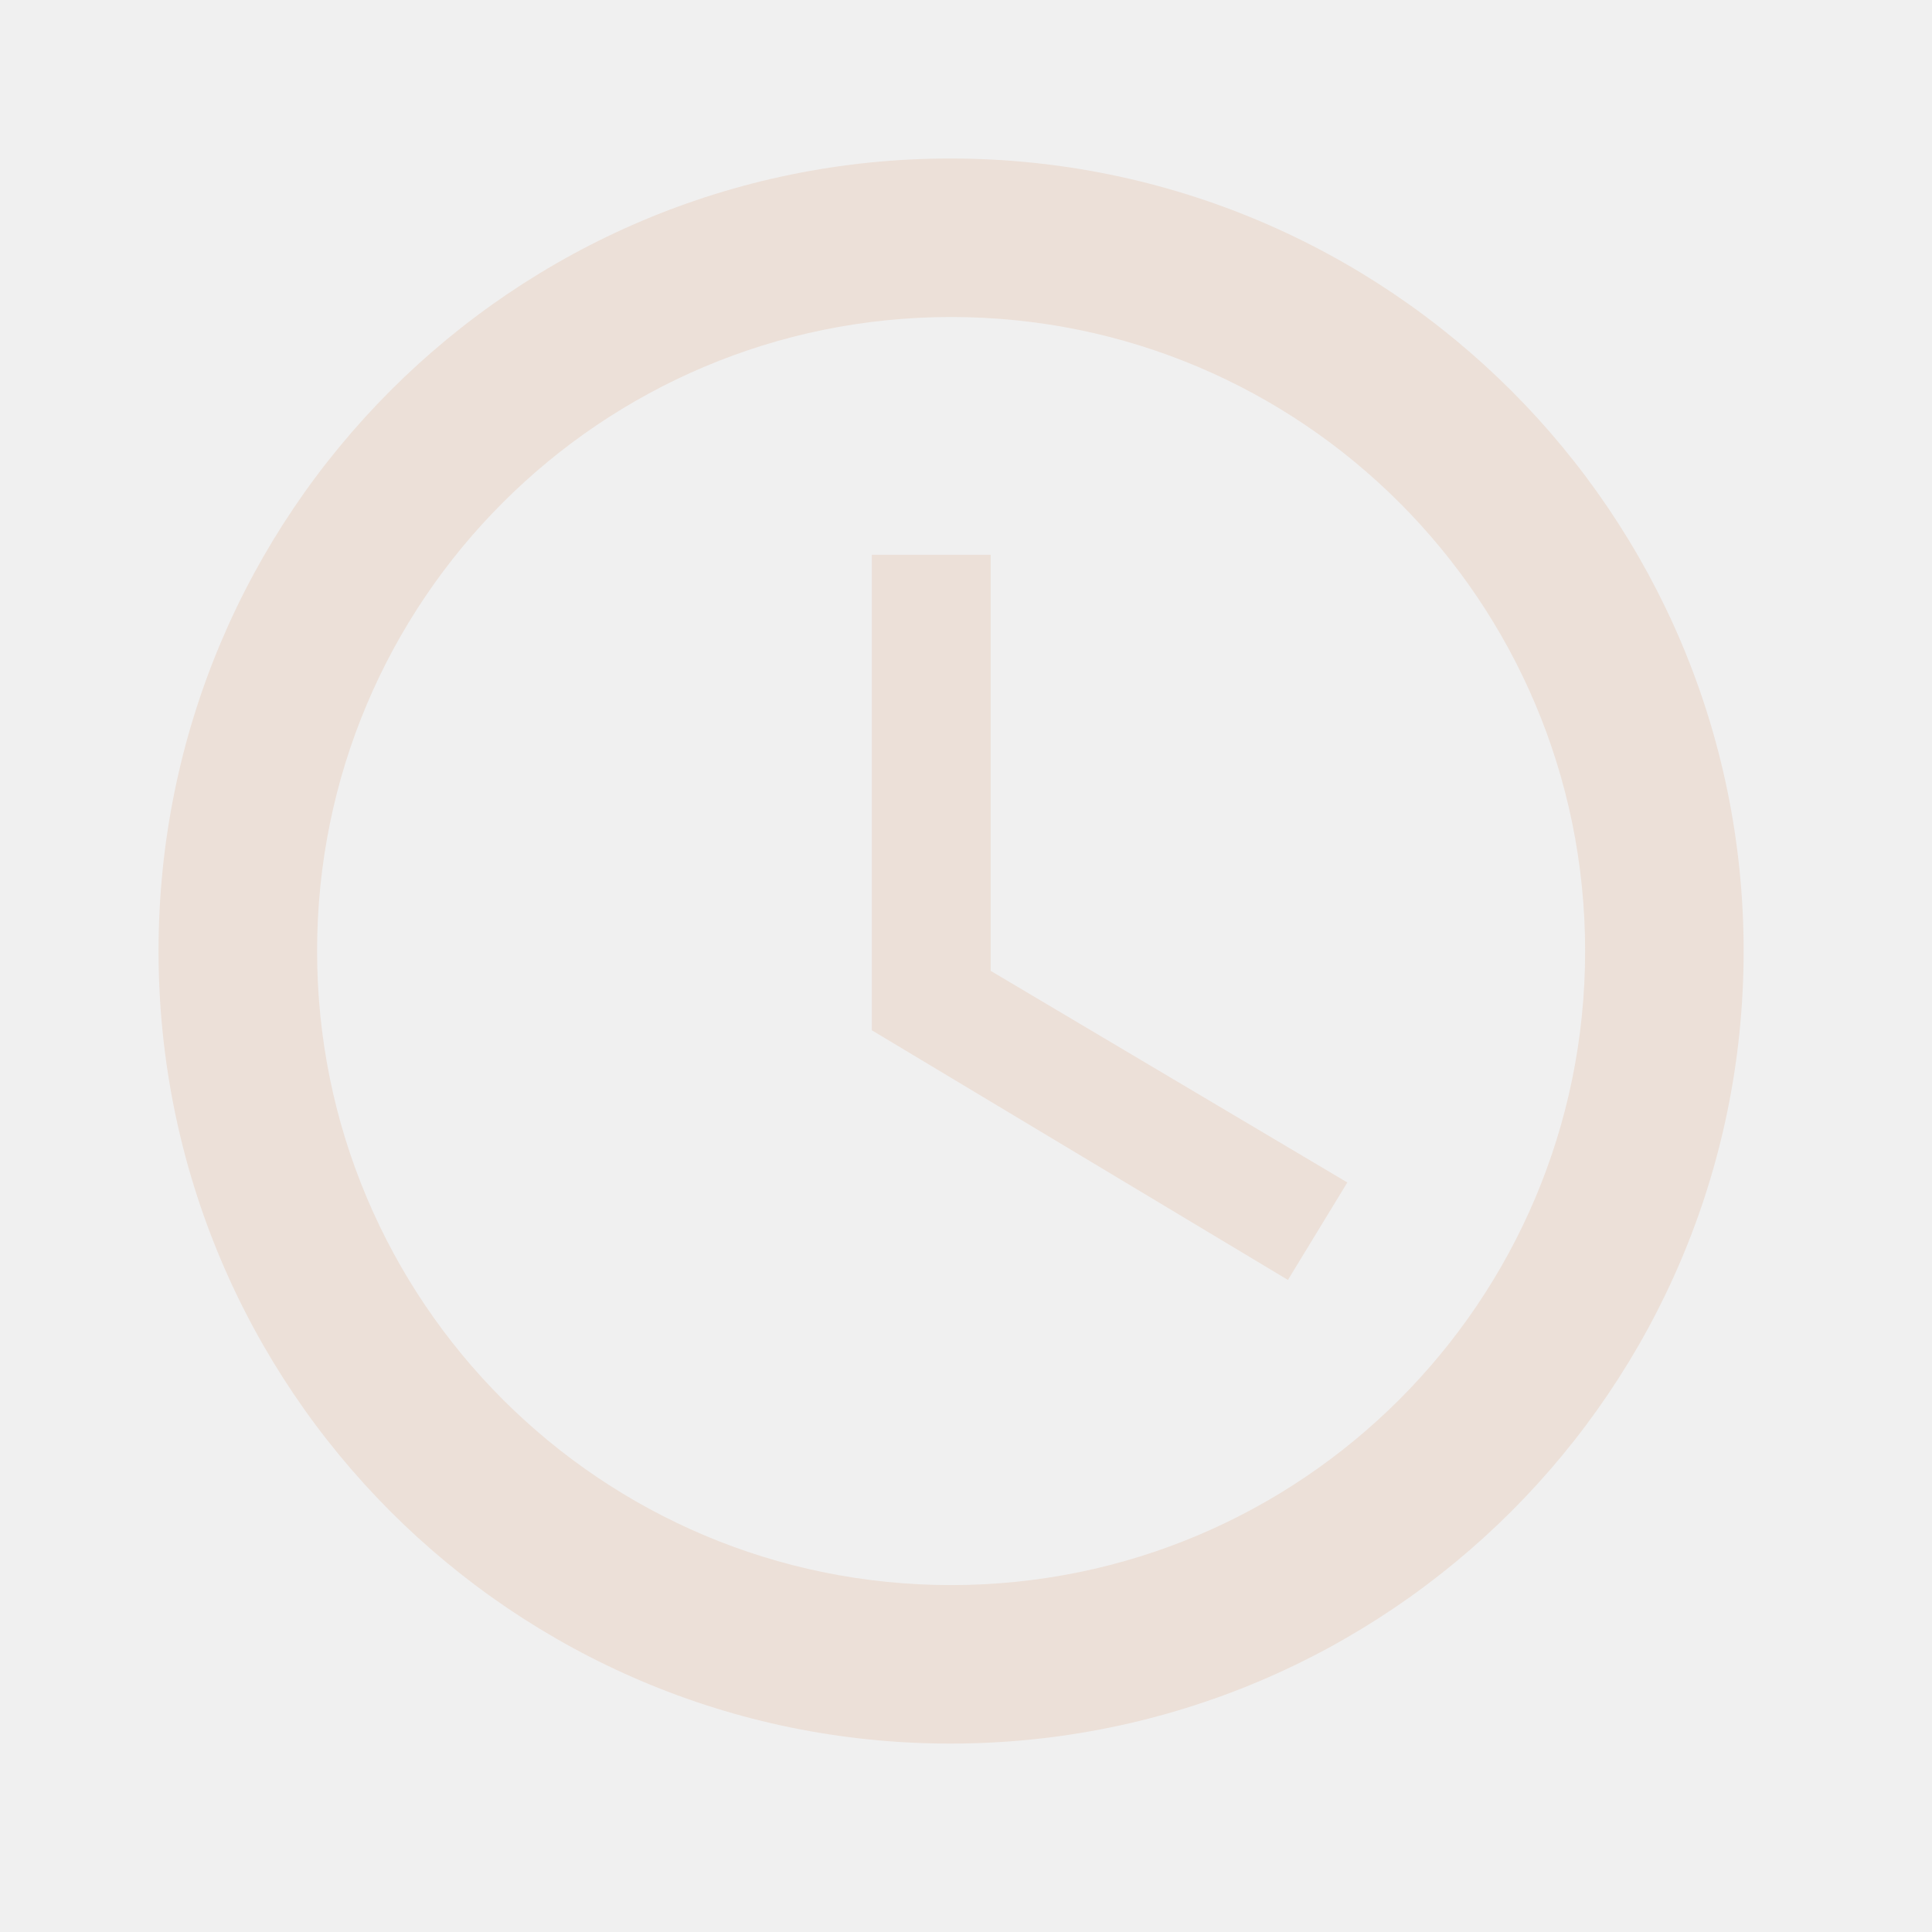
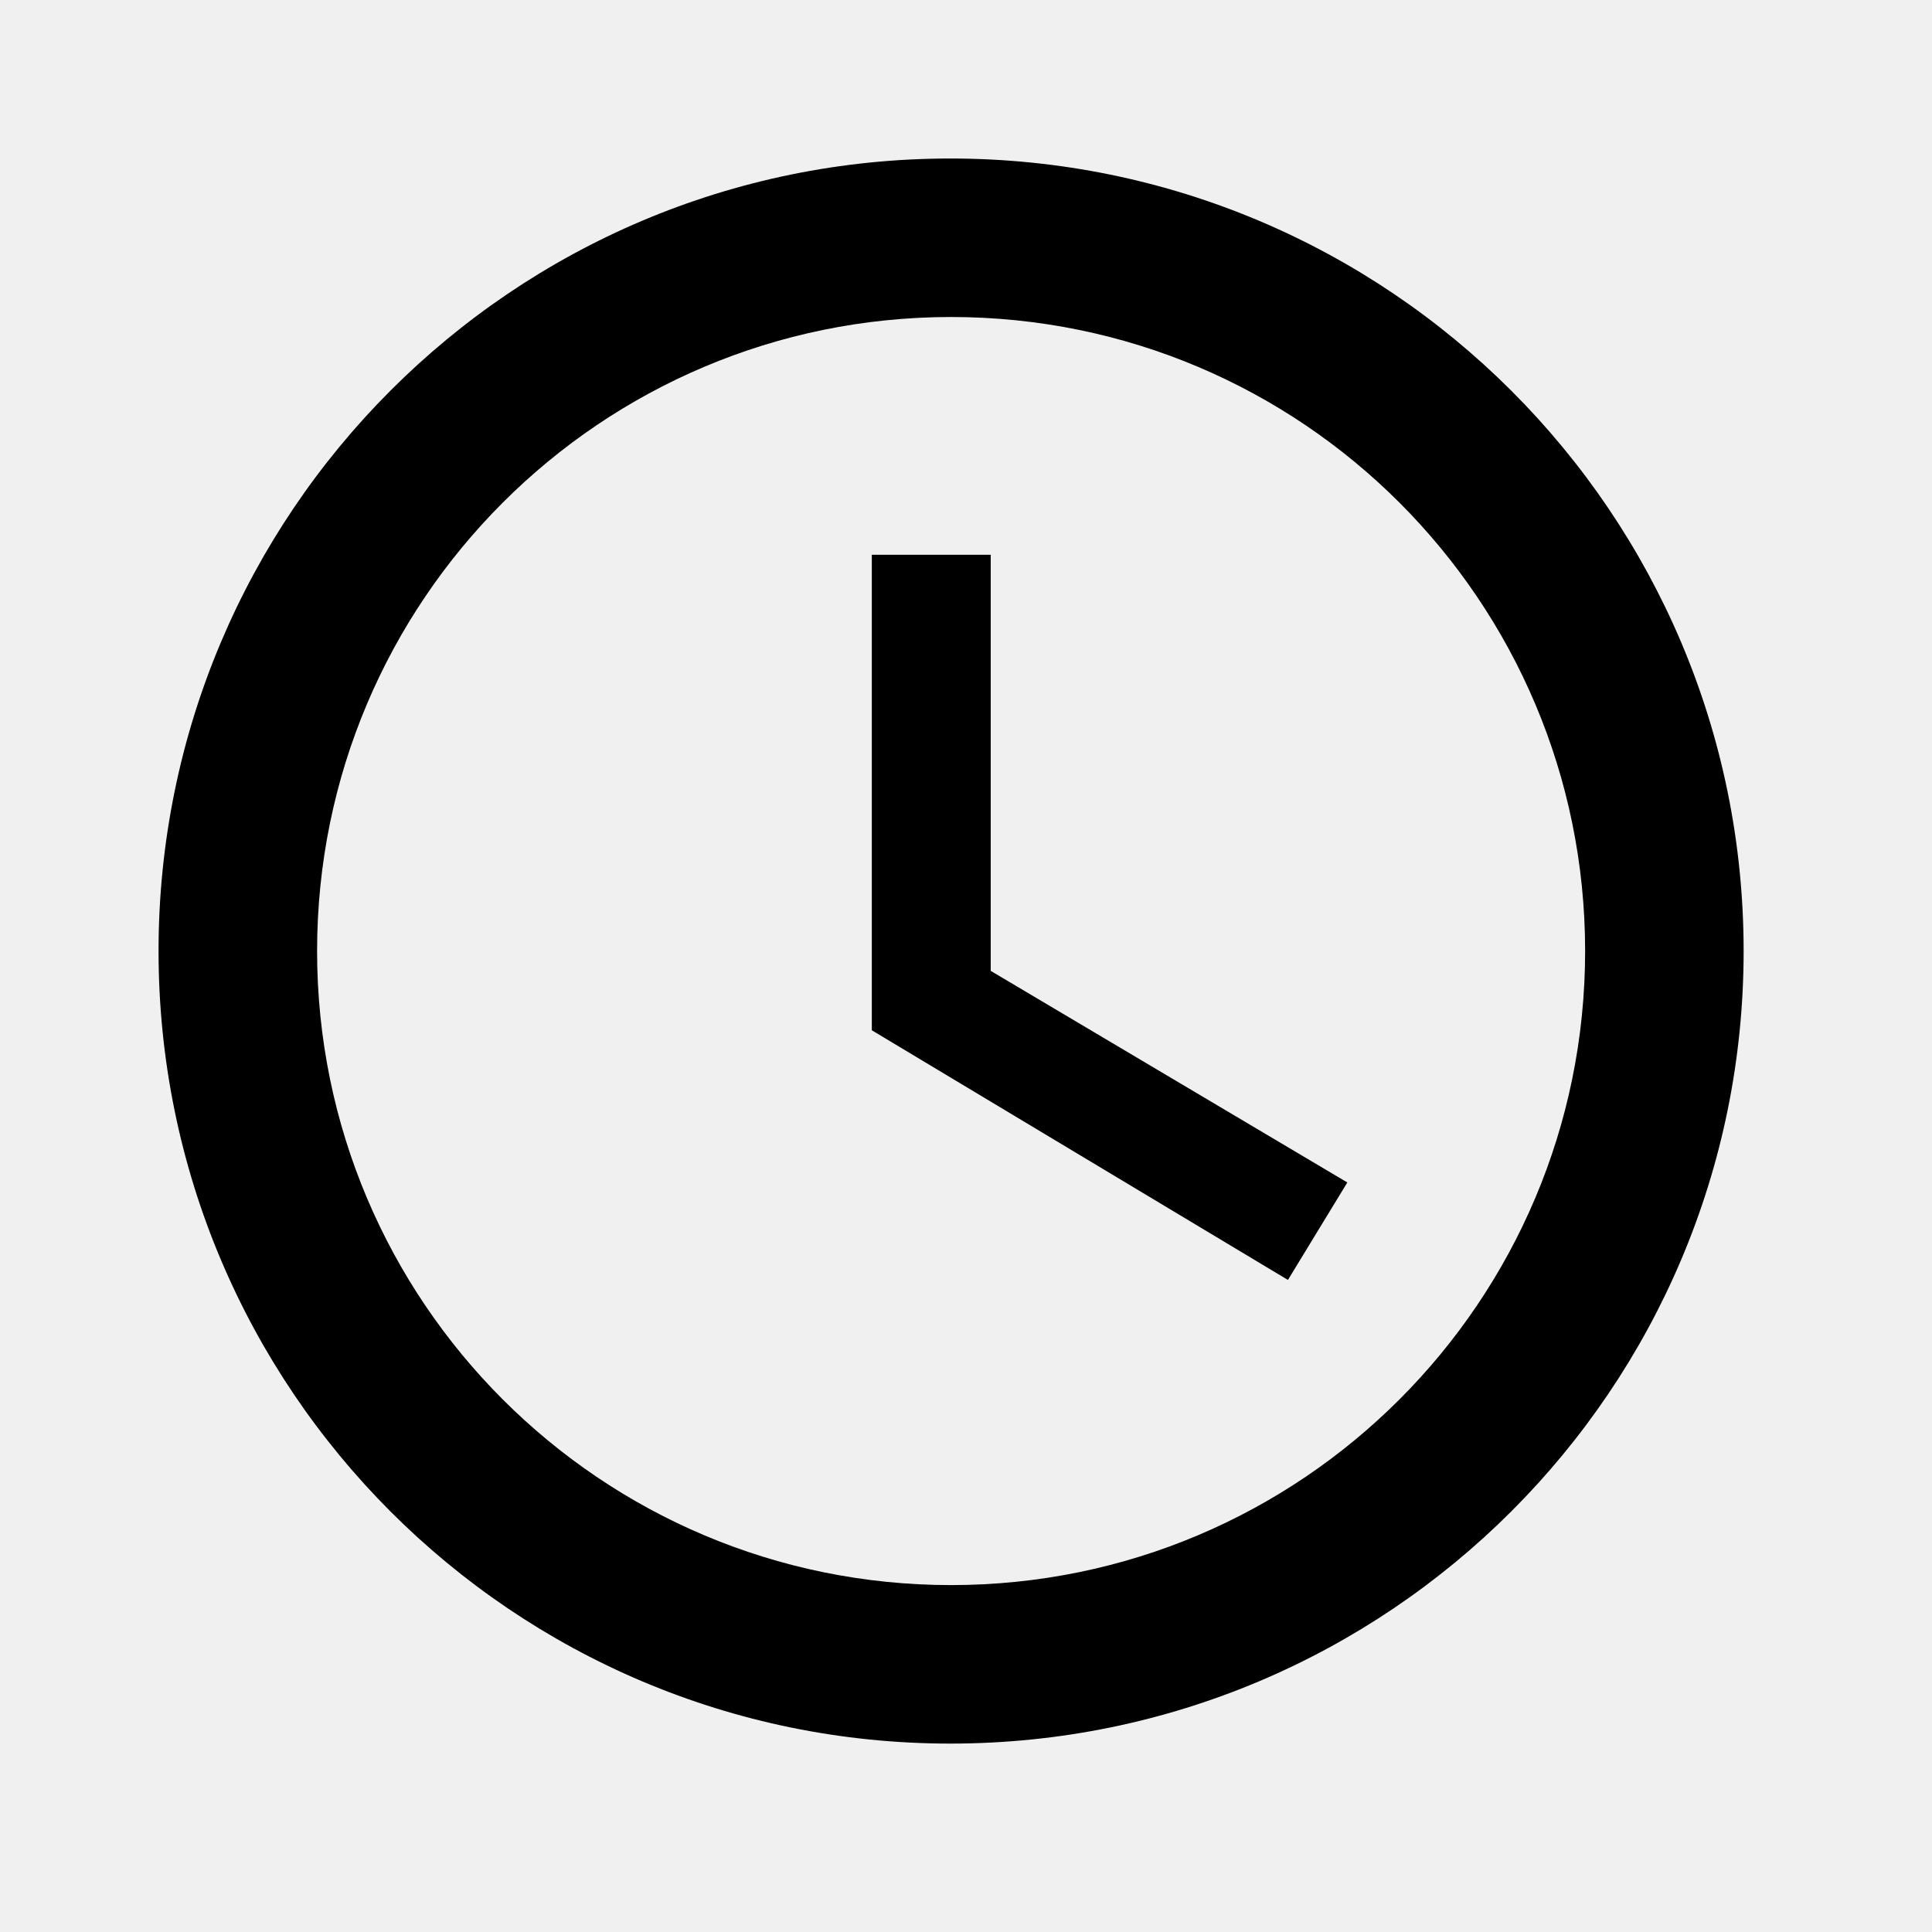
<svg xmlns="http://www.w3.org/2000/svg" width="1em" height="1em" viewBox="0 0 48 48" fill="none">
  <g clip-path="url(#clip0_684_2331)">
-     <path d="M23.61 3.938C12.741 3.938 3.939 12.759 3.939 23.628C3.939 34.498 12.741 43.319 23.61 43.319C34.499 43.319 43.32 34.498 43.32 23.628C43.32 12.759 34.499 3.938 23.61 3.938ZM23.63 39.381C14.927 39.381 7.878 32.331 7.878 23.628C7.878 14.925 14.927 7.876 23.63 7.876C32.333 7.876 39.382 14.925 39.382 23.628C39.382 32.331 32.333 39.381 23.63 39.381Z" fill="#ECE0D8" />
-     <path d="M24.614 13.783H21.66V25.597L31.998 31.8L33.474 29.378L24.614 24.121V13.783Z" fill="#ECE0D8" />
+     <path d="M23.61 3.938C12.741 3.938 3.939 12.759 3.939 23.628C3.939 34.498 12.741 43.319 23.61 43.319C34.499 43.319 43.32 34.498 43.32 23.628C43.32 12.759 34.499 3.938 23.61 3.938ZM23.63 39.381C14.927 39.381 7.878 32.331 7.878 23.628C7.878 14.925 14.927 7.876 23.63 7.876C32.333 7.876 39.382 14.925 39.382 23.628C39.382 32.331 32.333 39.381 23.63 39.381Z" fill="currentColor" />
+     <path d="M24.614 13.783H21.66V25.597L31.998 31.8L33.474 29.378L24.614 24.121V13.783Z" fill="currentColor" />
  </g>
  <defs>
    <clipPath id="clip0_684_2331">
-       <rect width="47.257" height="47.257" fill="white" />
+       <rect width="47.257" height="47.257" fill="currentColor" />
    </clipPath>
  </defs>
</svg>
